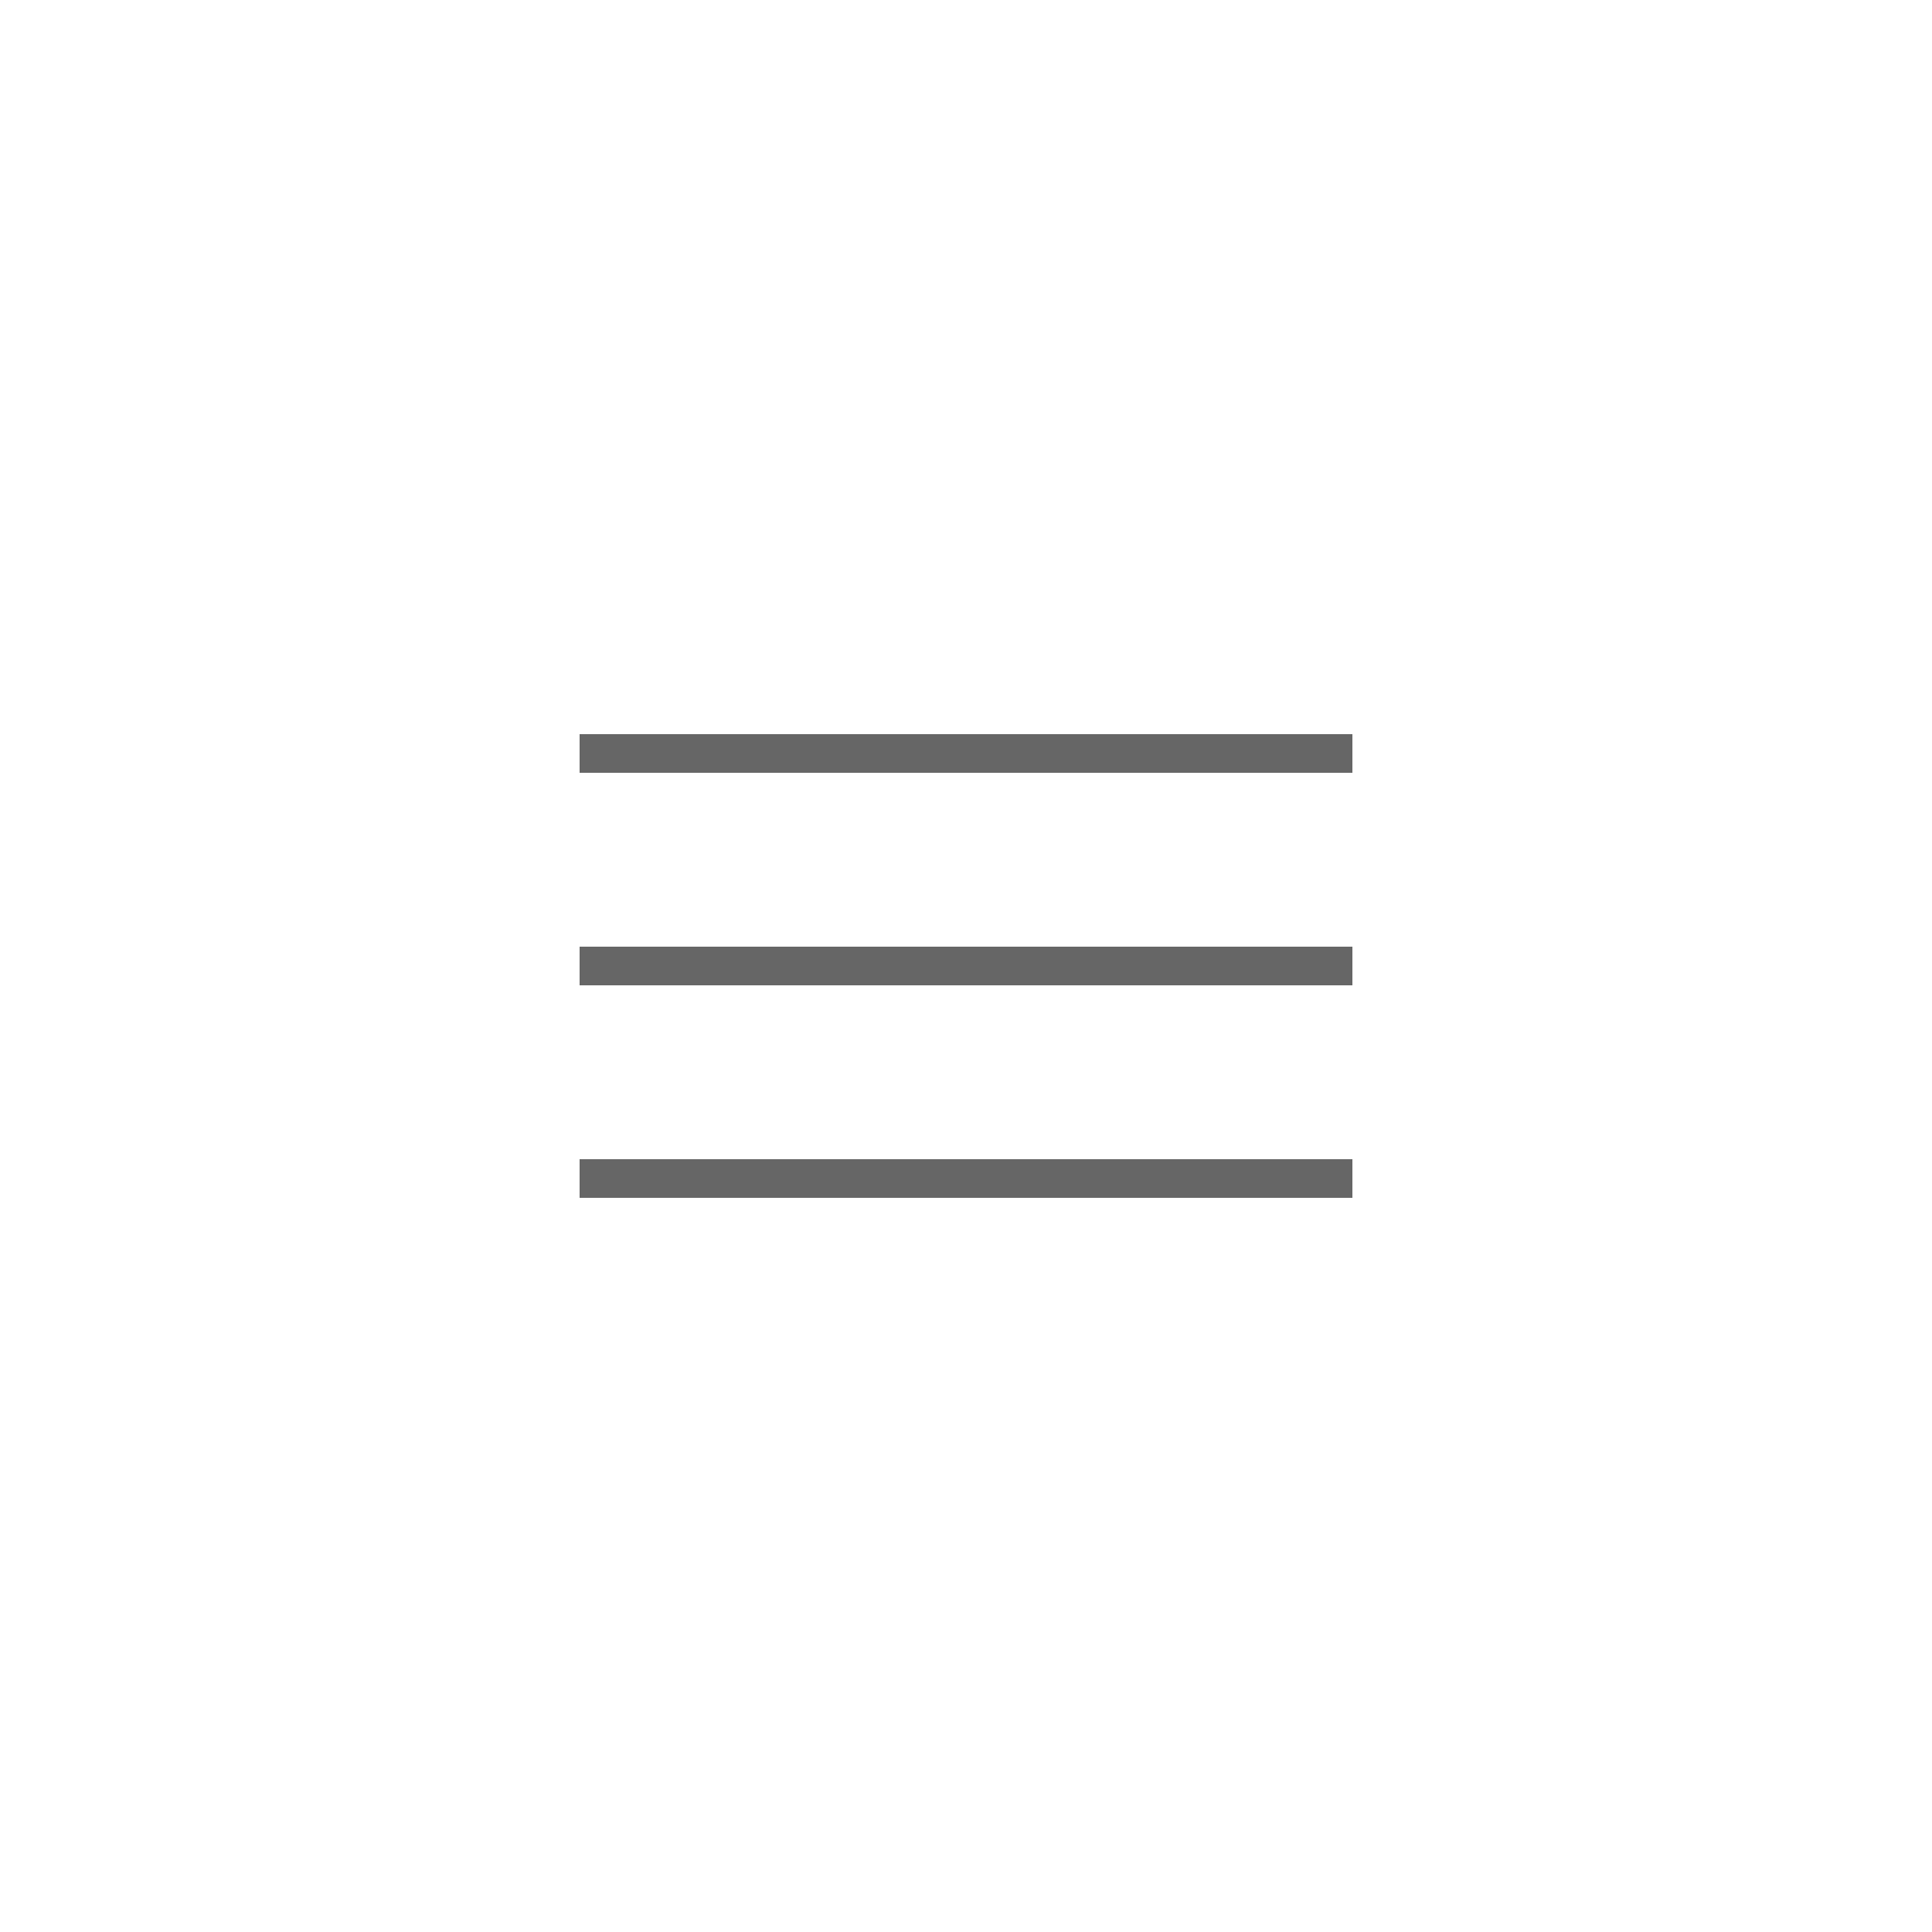
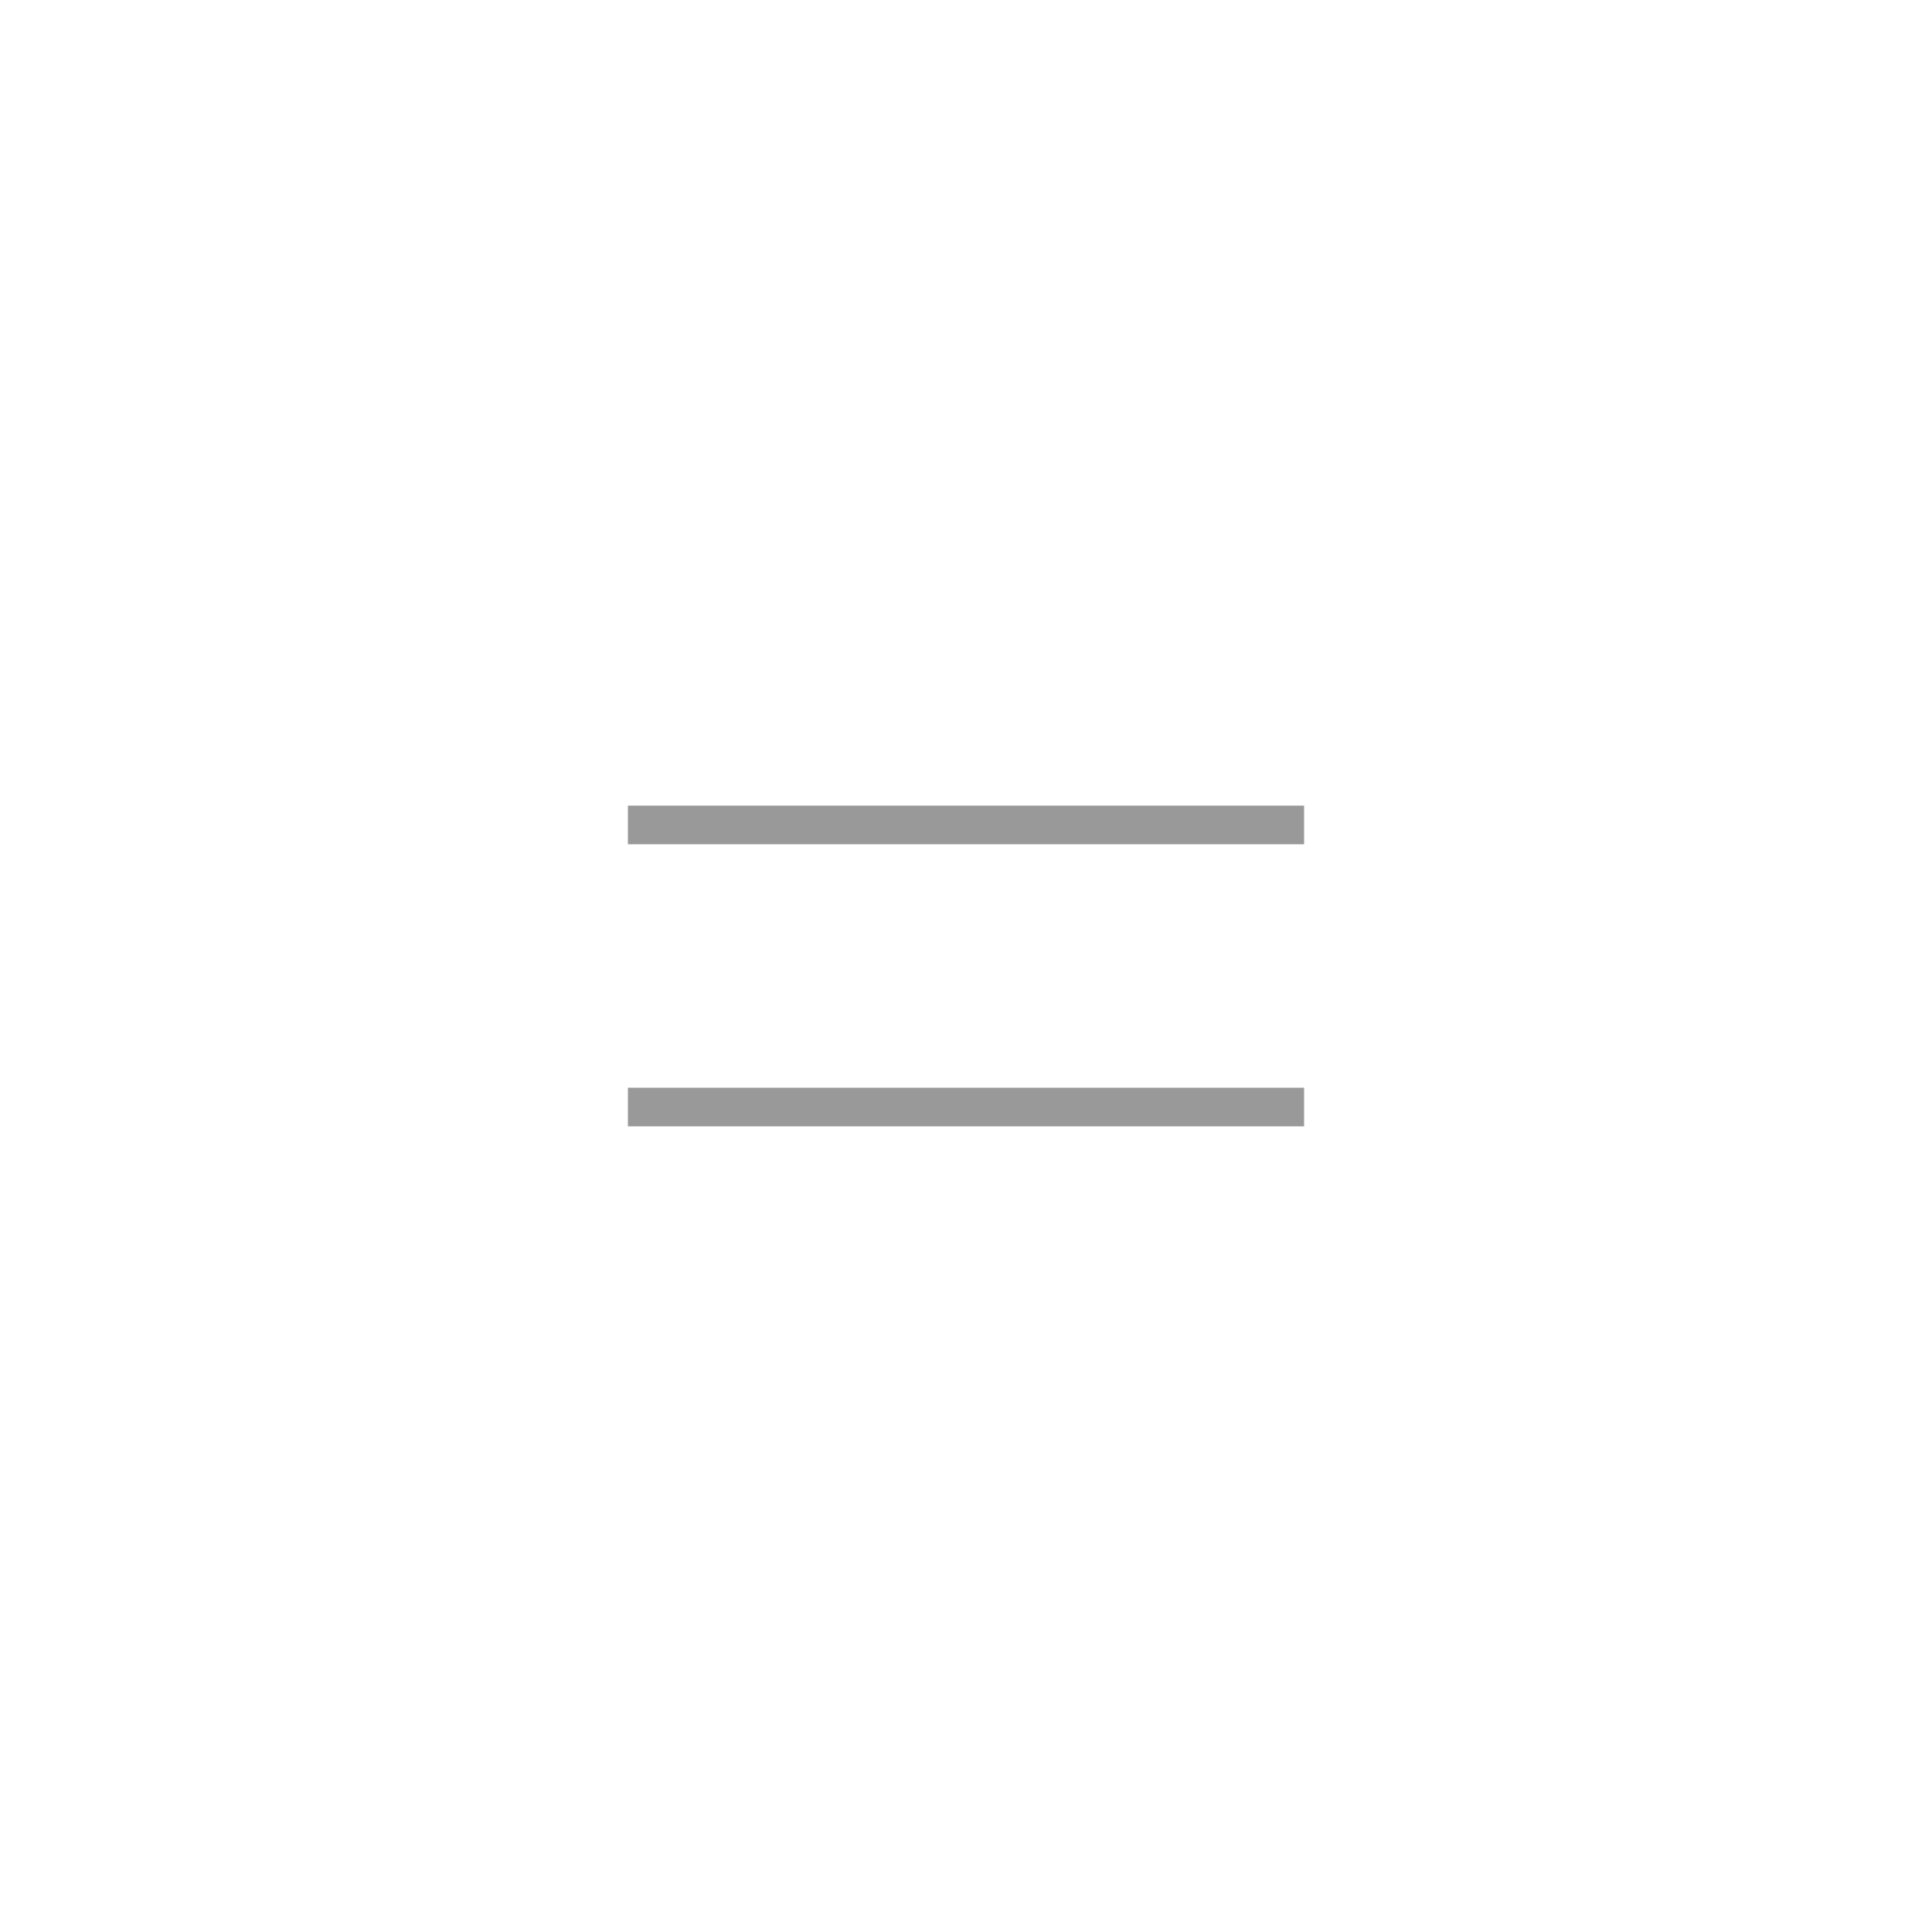
<svg xmlns="http://www.w3.org/2000/svg" version="1.1" id="Layer_1" x="0px" y="0px" viewBox="0 0 100 100" style="enable-background:new 0 0 100 100;" xml:space="preserve">
  <style type="text/css">
- 	.st0{fill:none;stroke:#666666;stroke-width:2;stroke-miterlimit:10;}
+ 	.st0{fill:none;stroke:#999999;stroke-width:2;stroke-miterlimit:10;}
</style>
  <g>
-     <line class="st0" x1="30" y1="39" x2="70" y2="39" />
-     <line class="st0" x1="30" y1="50" x2="70" y2="50" />
-     <line class="st0" x1="30" y1="61" x2="70" y2="61" />
+     <line class="st0" x1="32.5" y1="42.7" x2="67.5" y2="42.7" />
+     <line class="st0" x1="32.5" y1="57.3" x2="67.5" y2="57.3" />
  </g>
</svg>
